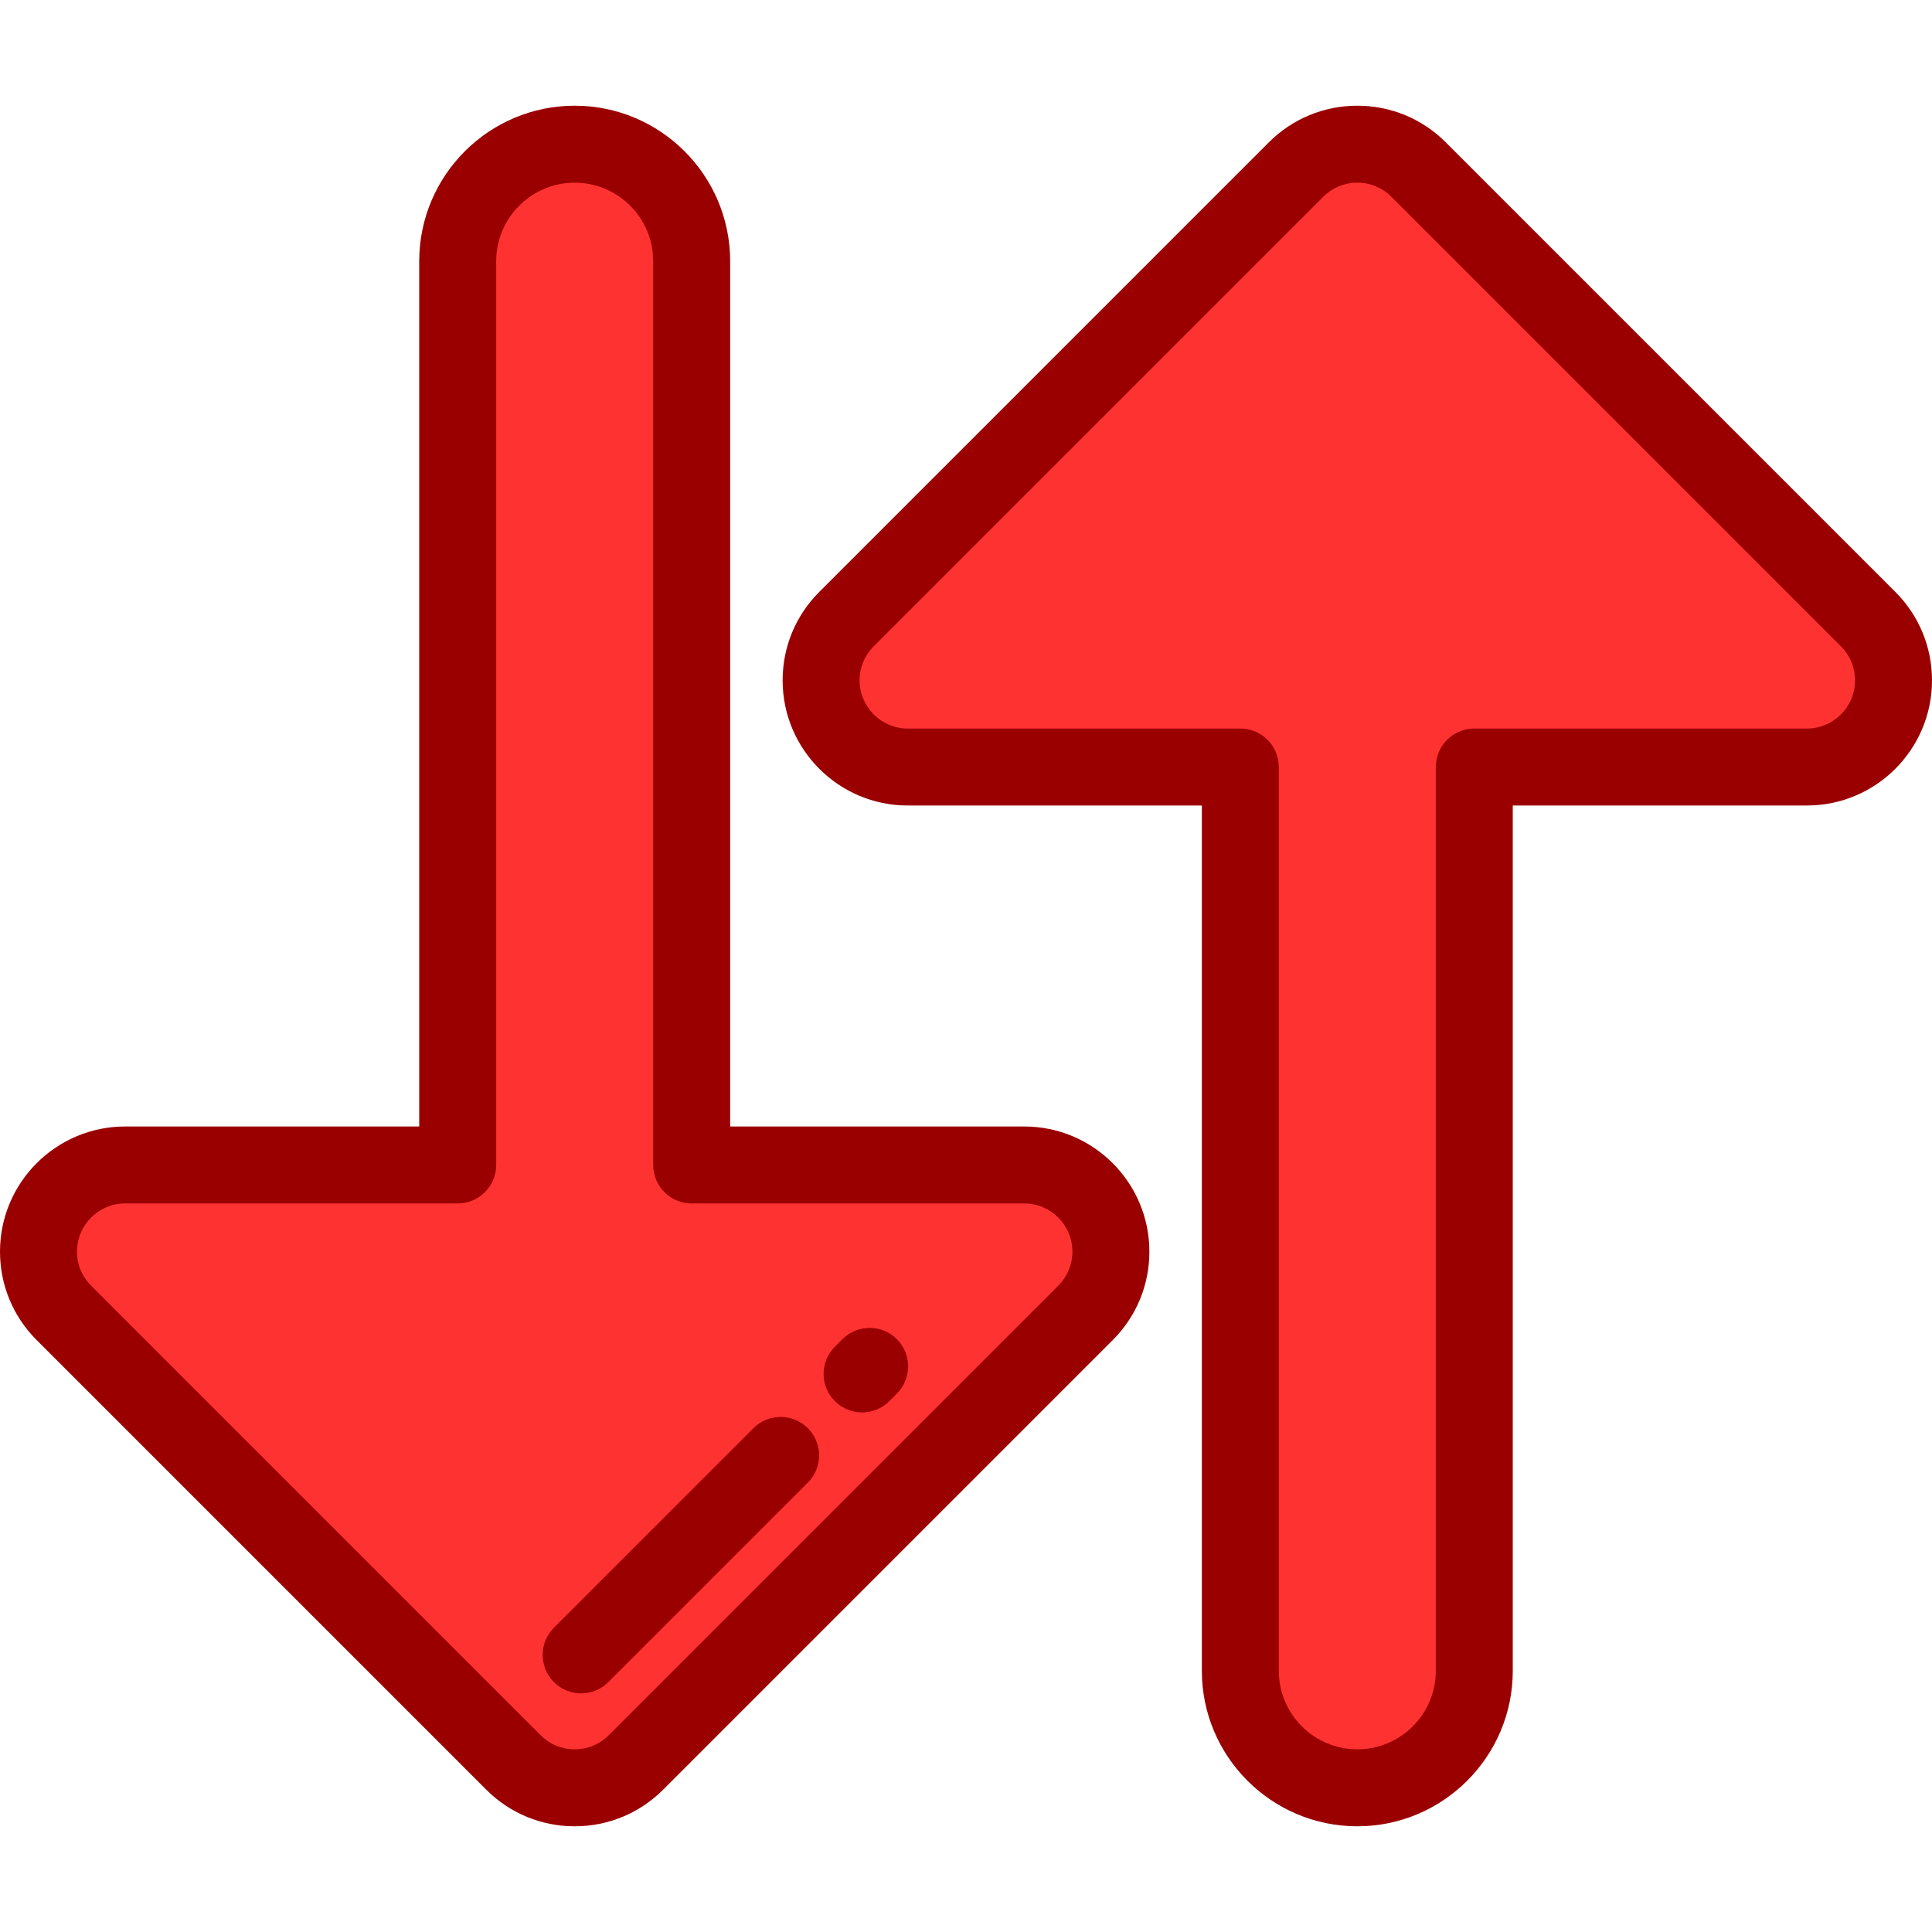
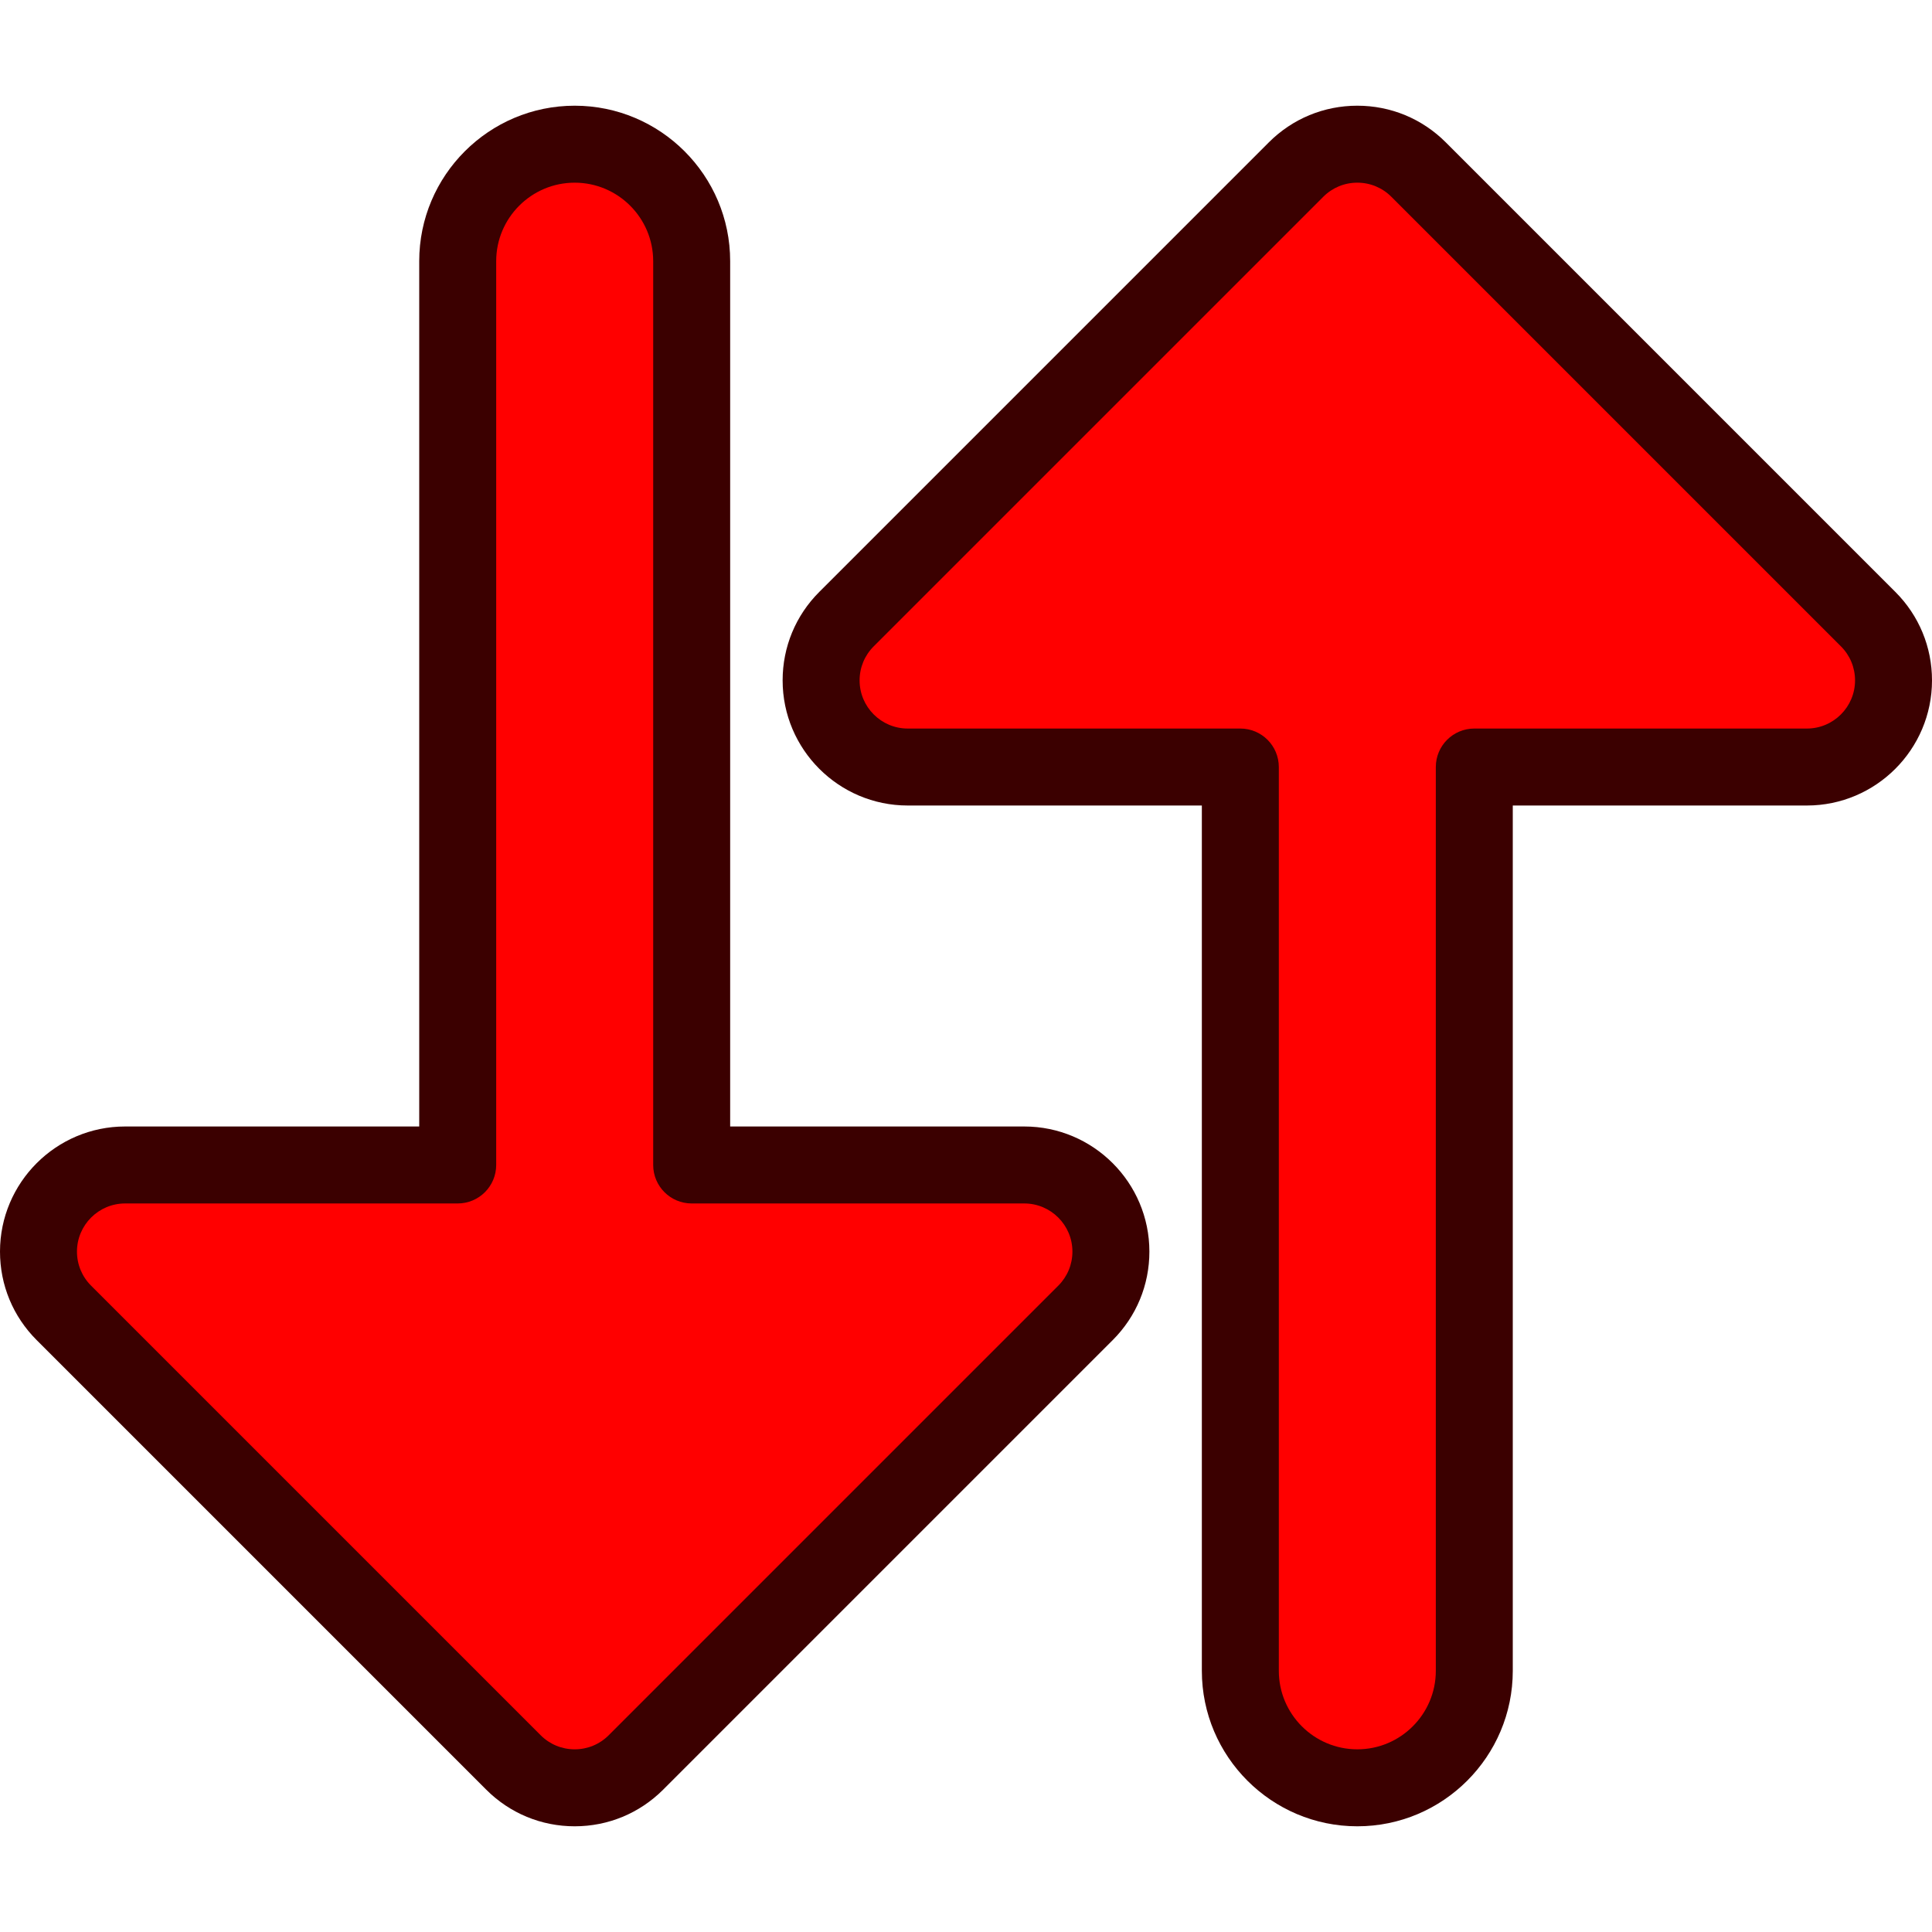
<svg xmlns="http://www.w3.org/2000/svg" height="800px" width="800px" version="1.1" id="Layer_1" viewBox="0 0 511.998 511.998">
  <g>
-     <path style="fill: rgb(255, 50, 50);" d="M271.44,308.729H183.3V69.214c0-17.121-13.88-31.001-31.001-31.001s-31.001,13.88-31.001,31.001     v239.515H33.157c-12.679,0-22.957,10.279-22.957,22.957c0,6.089,2.418,11.928,6.724,16.233l119.141,119.142     c4.483,4.483,10.358,6.724,16.233,6.724c5.875,0,11.751-2.242,16.233-6.724l119.142-119.142c4.305-4.305,6.724-10.144,6.724-16.233     C294.397,319.008,284.119,308.729,271.44,308.729z" />
-     <path style="fill: rgb(155, 0, 0);" d="M152.298,483.985c-8.857,0-17.183-3.449-23.445-9.711L9.711,355.132    C3.449,348.87,0,340.543,0,331.686c0-18.283,14.873-33.157,33.157-33.157h77.941V69.214c0-22.718,18.482-41.201,41.201-41.201    s41.201,18.483,41.201,41.201V298.53h77.941c18.283,0,33.157,14.874,33.157,33.157c0,8.856-3.448,17.182-9.711,23.445    L175.745,474.274C169.481,480.535,161.155,483.985,152.298,483.985z M33.157,318.928c-7.035,0-12.758,5.724-12.758,12.758    c0,3.409,1.327,6.612,3.737,9.022l119.141,119.141c2.409,2.41,5.614,3.737,9.021,3.737c3.409,0,6.612-1.327,9.022-3.737    l119.141-119.141c2.409-2.409,3.737-5.615,3.737-9.022c0-7.034-5.723-12.758-12.758-12.758H183.3    c-5.632,0-10.199-4.567-10.199-10.199V69.214c0-11.471-9.331-20.802-20.802-20.802c-11.47,0-20.802,9.331-20.802,20.802v239.515    c0,5.632-4.567,10.199-10.199,10.199H33.157z" />
-     <path style="fill: rgb(155, 0, 0);" d="M228.462,374.31c-2.611,0-5.22-0.996-7.212-2.987c-3.983-3.983-3.983-10.441,0-14.425l2.008-2.008    c3.984-3.982,10.44-3.982,14.425,0c3.983,3.983,3.983,10.441,0,14.425l-2.008,2.008C233.682,373.313,231.073,374.31,228.462,374.31    z" />
-     <path style="fill: rgb(155, 0, 0);" d="M154.008,448.764c-2.611,0-5.22-0.996-7.212-2.987c-3.983-3.983-3.983-10.441,0-14.425    l52.867-52.867c3.984-3.982,10.44-3.982,14.425,0c3.983,3.983,3.983,10.441,0,14.425l-52.867,52.867    C159.228,447.767,156.619,448.764,154.008,448.764z" />
+     <path style="fill: rgb(255, 0, 0);" d="M240.56,203.269H328.7v239.515c0,17.121,13.88,31.001,31.001,31.001     c17.121,0,31.001-13.88,31.001-31.001V203.269h88.139c12.679,0,22.957-10.279,22.957-22.957c0-6.089-2.418-11.928-6.724-16.233     L375.935,44.937c-4.483-4.483-10.358-6.724-16.233-6.724s-11.75,2.242-16.233,6.724L224.326,164.078     c-4.305,4.305-6.724,10.144-6.724,16.233C217.603,192.99,227.881,203.269,240.56,203.269z" />
+     <path style="fill: rgb(255, 0, 0);" d="M271.44,308.729H183.3V69.214c0-17.121-13.88-31.001-31.001-31.001s-31.001,13.88-31.001,31.001    v239.515H33.157c-12.679,0-22.957,10.279-22.957,22.957c0,6.089,2.418,11.928,6.724,16.233l119.141,119.142    c4.483,4.483,10.358,6.724,16.233,6.724c5.875,0,11.751-2.242,16.233-6.724l119.142-119.142c4.305-4.305,6.724-10.144,6.724-16.233    C294.397,319.008,284.119,308.729,271.44,308.729z" />
  </g>
  <g>
-     <path style="fill: rgb(255, 50, 50);" d="M240.56,203.269H328.7v239.515c0,17.121,13.88,31.001,31.001,31.001     c17.121,0,31.001-13.88,31.001-31.001V203.269h88.139c12.679,0,22.957-10.279,22.957-22.957c0-6.089-2.418-11.928-6.724-16.233     L375.935,44.937c-4.483-4.483-10.358-6.724-16.233-6.724s-11.75,2.242-16.233,6.724L224.326,164.078     c-4.305,4.305-6.724,10.144-6.724,16.233C217.603,192.99,227.881,203.269,240.56,203.269z" />
-     <path style="fill: rgb(155, 0, 0);" d="M359.702,483.985c-22.718,0-41.201-18.483-41.201-41.201V213.468H240.56    c-18.283,0-33.157-14.873-33.157-33.157c0-8.856,3.448-17.182,9.711-23.445L336.255,37.724c6.263-6.262,14.59-9.711,23.446-9.711    s17.183,3.449,23.445,9.711l119.141,119.141c6.262,6.263,9.711,14.59,9.711,23.446c0,18.283-14.874,33.157-33.157,33.157H400.9    v229.316C400.902,465.502,382.42,483.985,359.702,483.985z M359.702,48.412c-3.409,0-6.612,1.327-9.022,3.737L231.539,171.29    c-2.409,2.409-3.737,5.615-3.737,9.022c0,7.034,5.723,12.758,12.758,12.758h88.141c5.632,0,10.199,4.567,10.199,10.199v239.515    c0,11.471,9.331,20.802,20.802,20.802c11.47,0,20.802-9.331,20.802-20.802V203.269c0-5.632,4.567-10.199,10.199-10.199h88.141    c7.034,0,12.758-5.723,12.758-12.758c0-3.409-1.327-6.612-3.737-9.022L368.723,52.149C366.314,49.738,363.11,48.412,359.702,48.412z" />
+     <path style="fill: rgb(59, 0, 0);" d="M152.298,483.985c-8.857,0-17.183-3.449-23.445-9.711L9.711,355.132     C3.449,348.87,0,340.543,0,331.686c0-18.283,14.873-33.157,33.157-33.157h77.941V69.214c0-22.718,18.482-41.201,41.201-41.201     s41.201,18.483,41.201,41.201V298.53h77.941c18.283,0,33.157,14.874,33.157,33.157c0,8.856-3.448,17.182-9.711,23.445     L175.745,474.274C169.481,480.535,161.155,483.985,152.298,483.985z M33.157,318.928c-7.035,0-12.758,5.724-12.758,12.758     c0,3.409,1.327,6.612,3.737,9.022l119.141,119.141c2.409,2.41,5.614,3.737,9.021,3.737c3.409,0,6.612-1.327,9.022-3.737     l119.141-119.141c2.409-2.409,3.737-5.615,3.737-9.022c0-7.034-5.723-12.758-12.758-12.758H183.3     c-5.632,0-10.199-4.567-10.199-10.199V69.214c0-11.471-9.331-20.802-20.802-20.802c-11.47,0-20.802,9.331-20.802,20.802v239.515     c0,5.632-4.567,10.199-10.199,10.199H33.157z" />
+     <path style="fill: rgb(59, 0, 0);" d="M359.702,483.985c-22.718,0-41.201-18.483-41.201-41.201V213.468H240.56    c-18.283,0-33.157-14.873-33.157-33.157c0-8.856,3.448-17.182,9.711-23.445L336.255,37.724c6.263-6.262,14.59-9.711,23.446-9.711    s17.183,3.449,23.445,9.711l119.141,119.141c6.262,6.263,9.711,14.59,9.711,23.446c0,18.283-14.874,33.157-33.157,33.157H400.9    v229.316C400.902,465.502,382.42,483.985,359.702,483.985z M359.702,48.412c-3.409,0-6.612,1.327-9.022,3.737L231.539,171.29    c-2.409,2.409-3.737,5.615-3.737,9.022c0,7.034,5.723,12.758,12.758,12.758h88.141c5.632,0,10.199,4.567,10.199,10.199v239.515    c0,11.471,9.331,20.802,20.802,20.802c11.47,0,20.802-9.331,20.802-20.802V203.269c0-5.632,4.567-10.199,10.199-10.199h88.141    c7.034,0,12.758-5.723,12.758-12.758c0-3.409-1.327-6.612-3.737-9.022L368.723,52.149C366.314,49.738,363.11,48.412,359.702,48.412z" />
  </g>
</svg>
